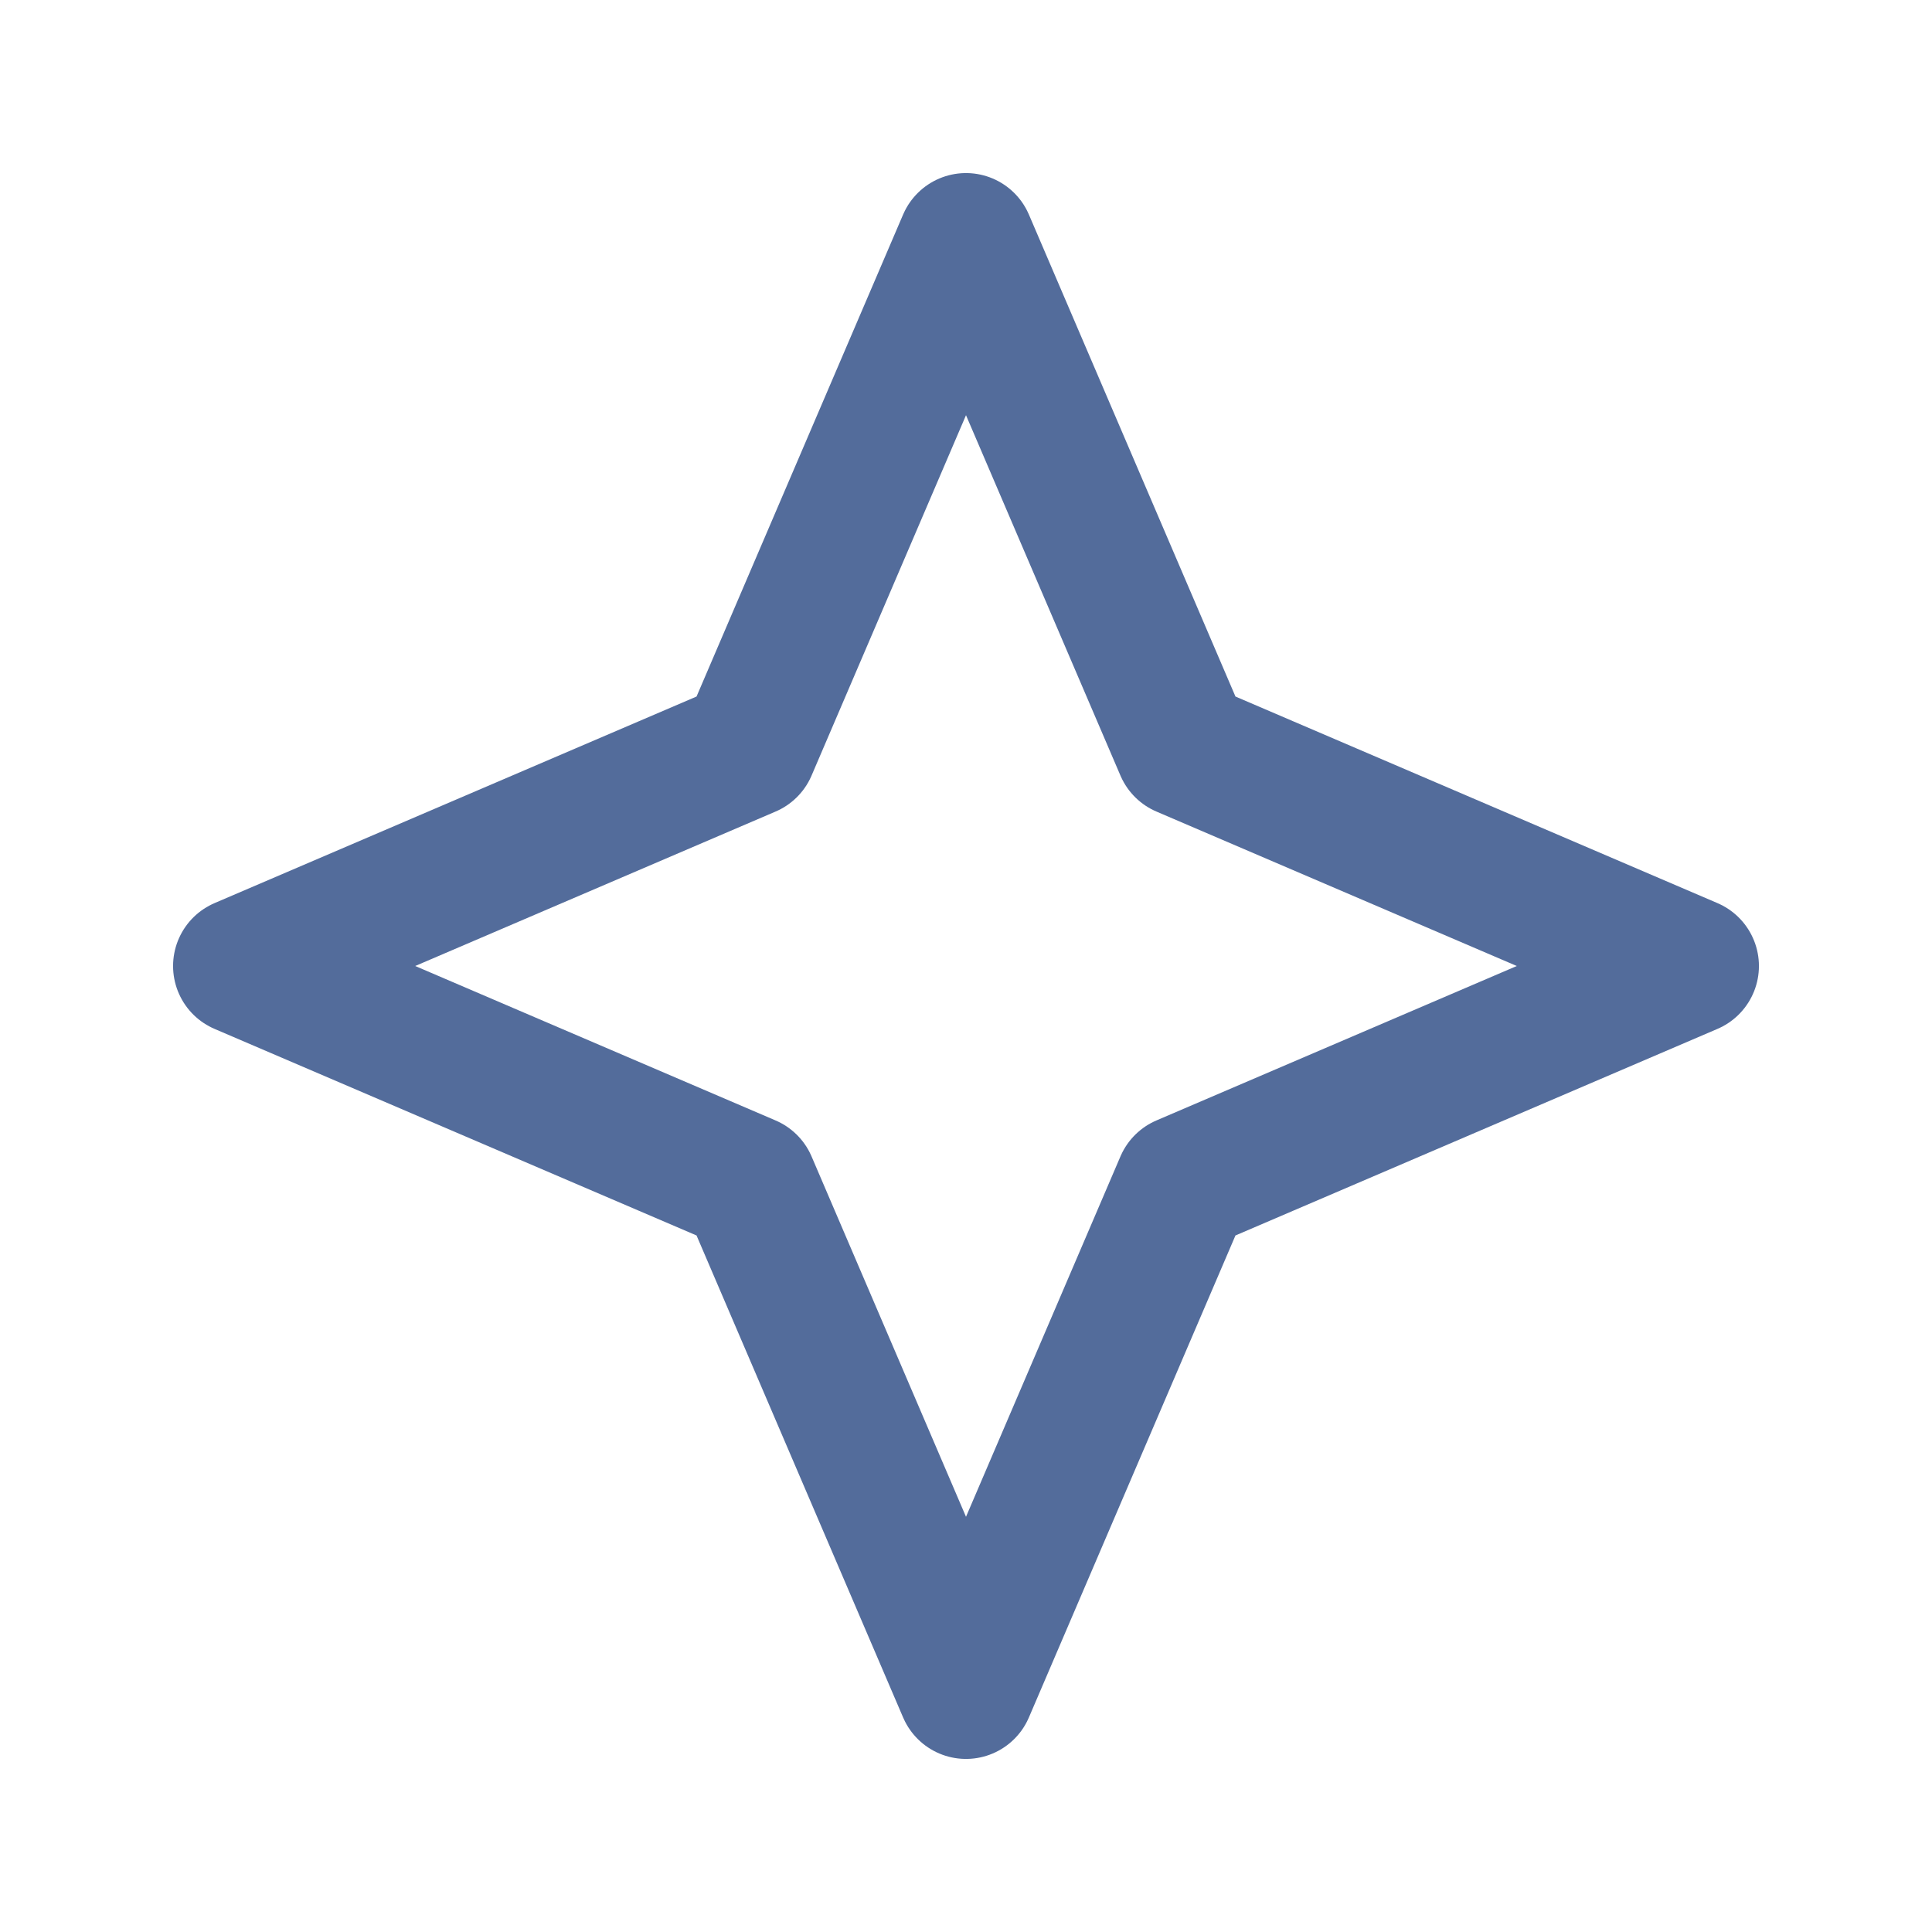
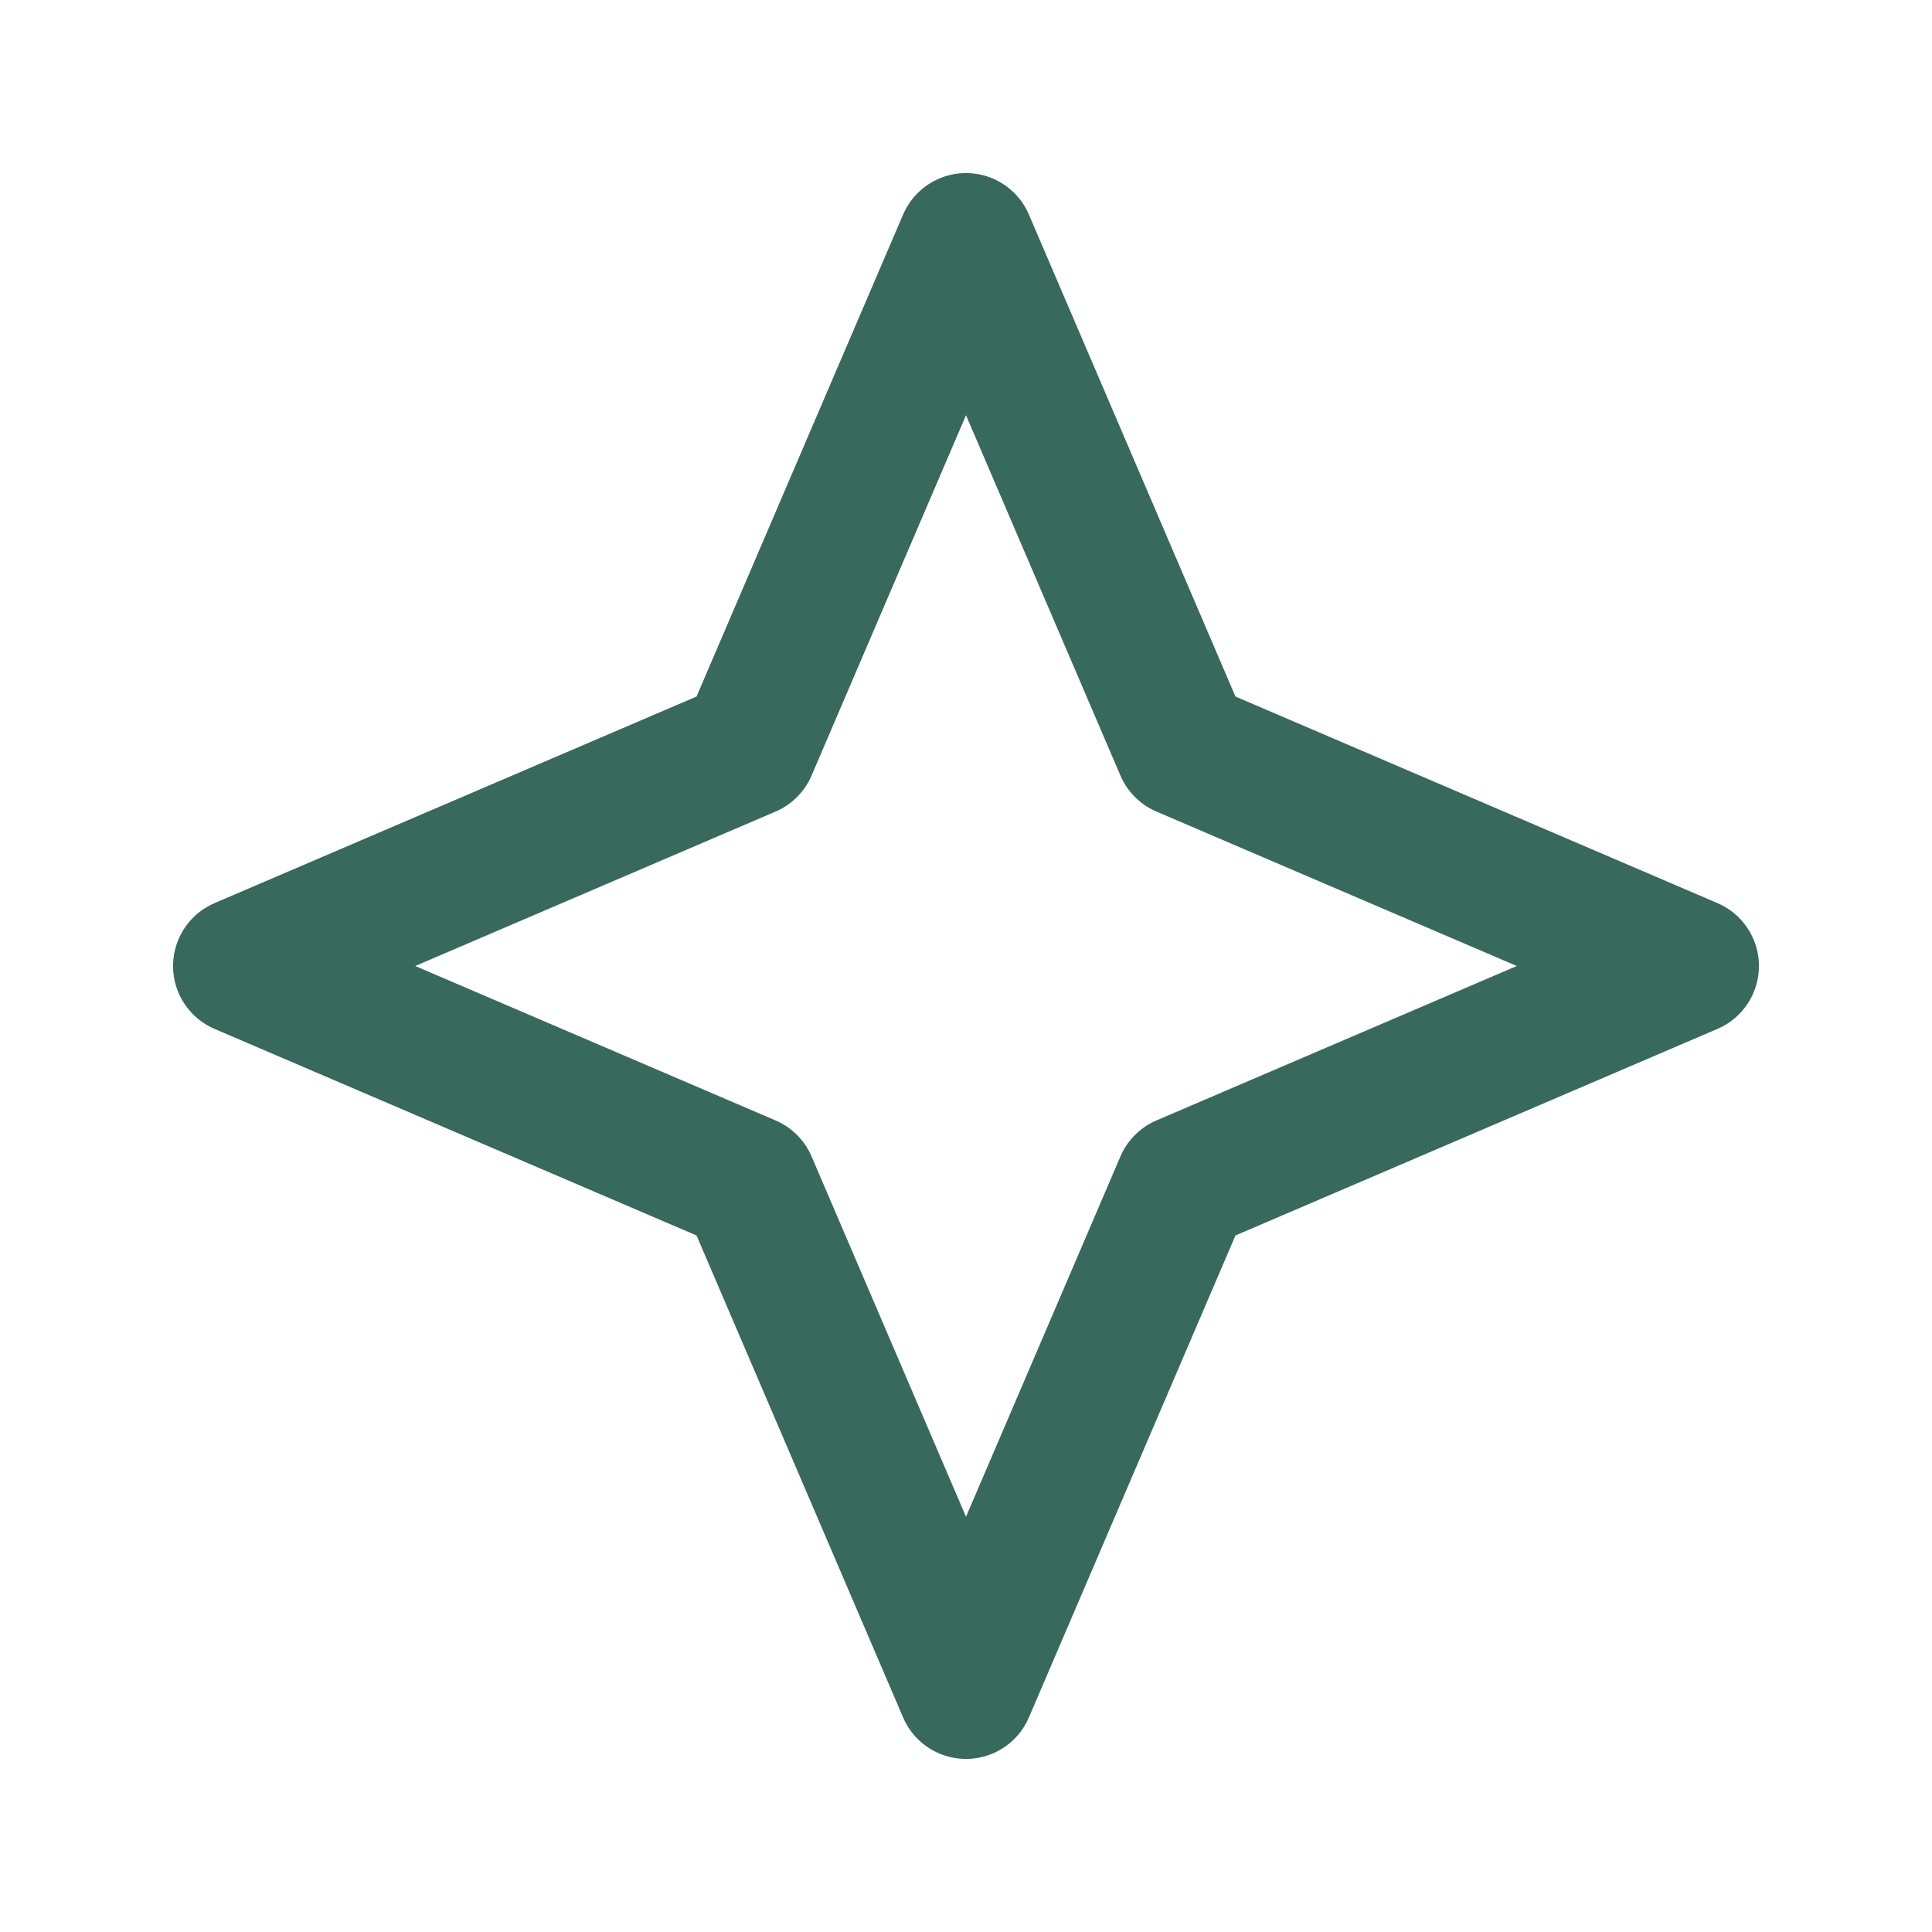
- <svg xmlns="http://www.w3.org/2000/svg" width="24" height="24" viewBox="0 0 24 24" fill="none" stroke="#536C9B" stroke-width="1.7" stroke-linecap="round" stroke-linejoin="round">
+ <svg xmlns="http://www.w3.org/2000/svg" width="24" height="24" viewBox="0 0 24 24" fill="none" stroke="#37695C" stroke-width="1.7" stroke-linecap="round" stroke-linejoin="round">
  <path d="m12 3 2.7 6.3L21 12l-6.3 2.7L12 21l-2.7-6.3L3 12l6.3-2.7Z" />
</svg>
